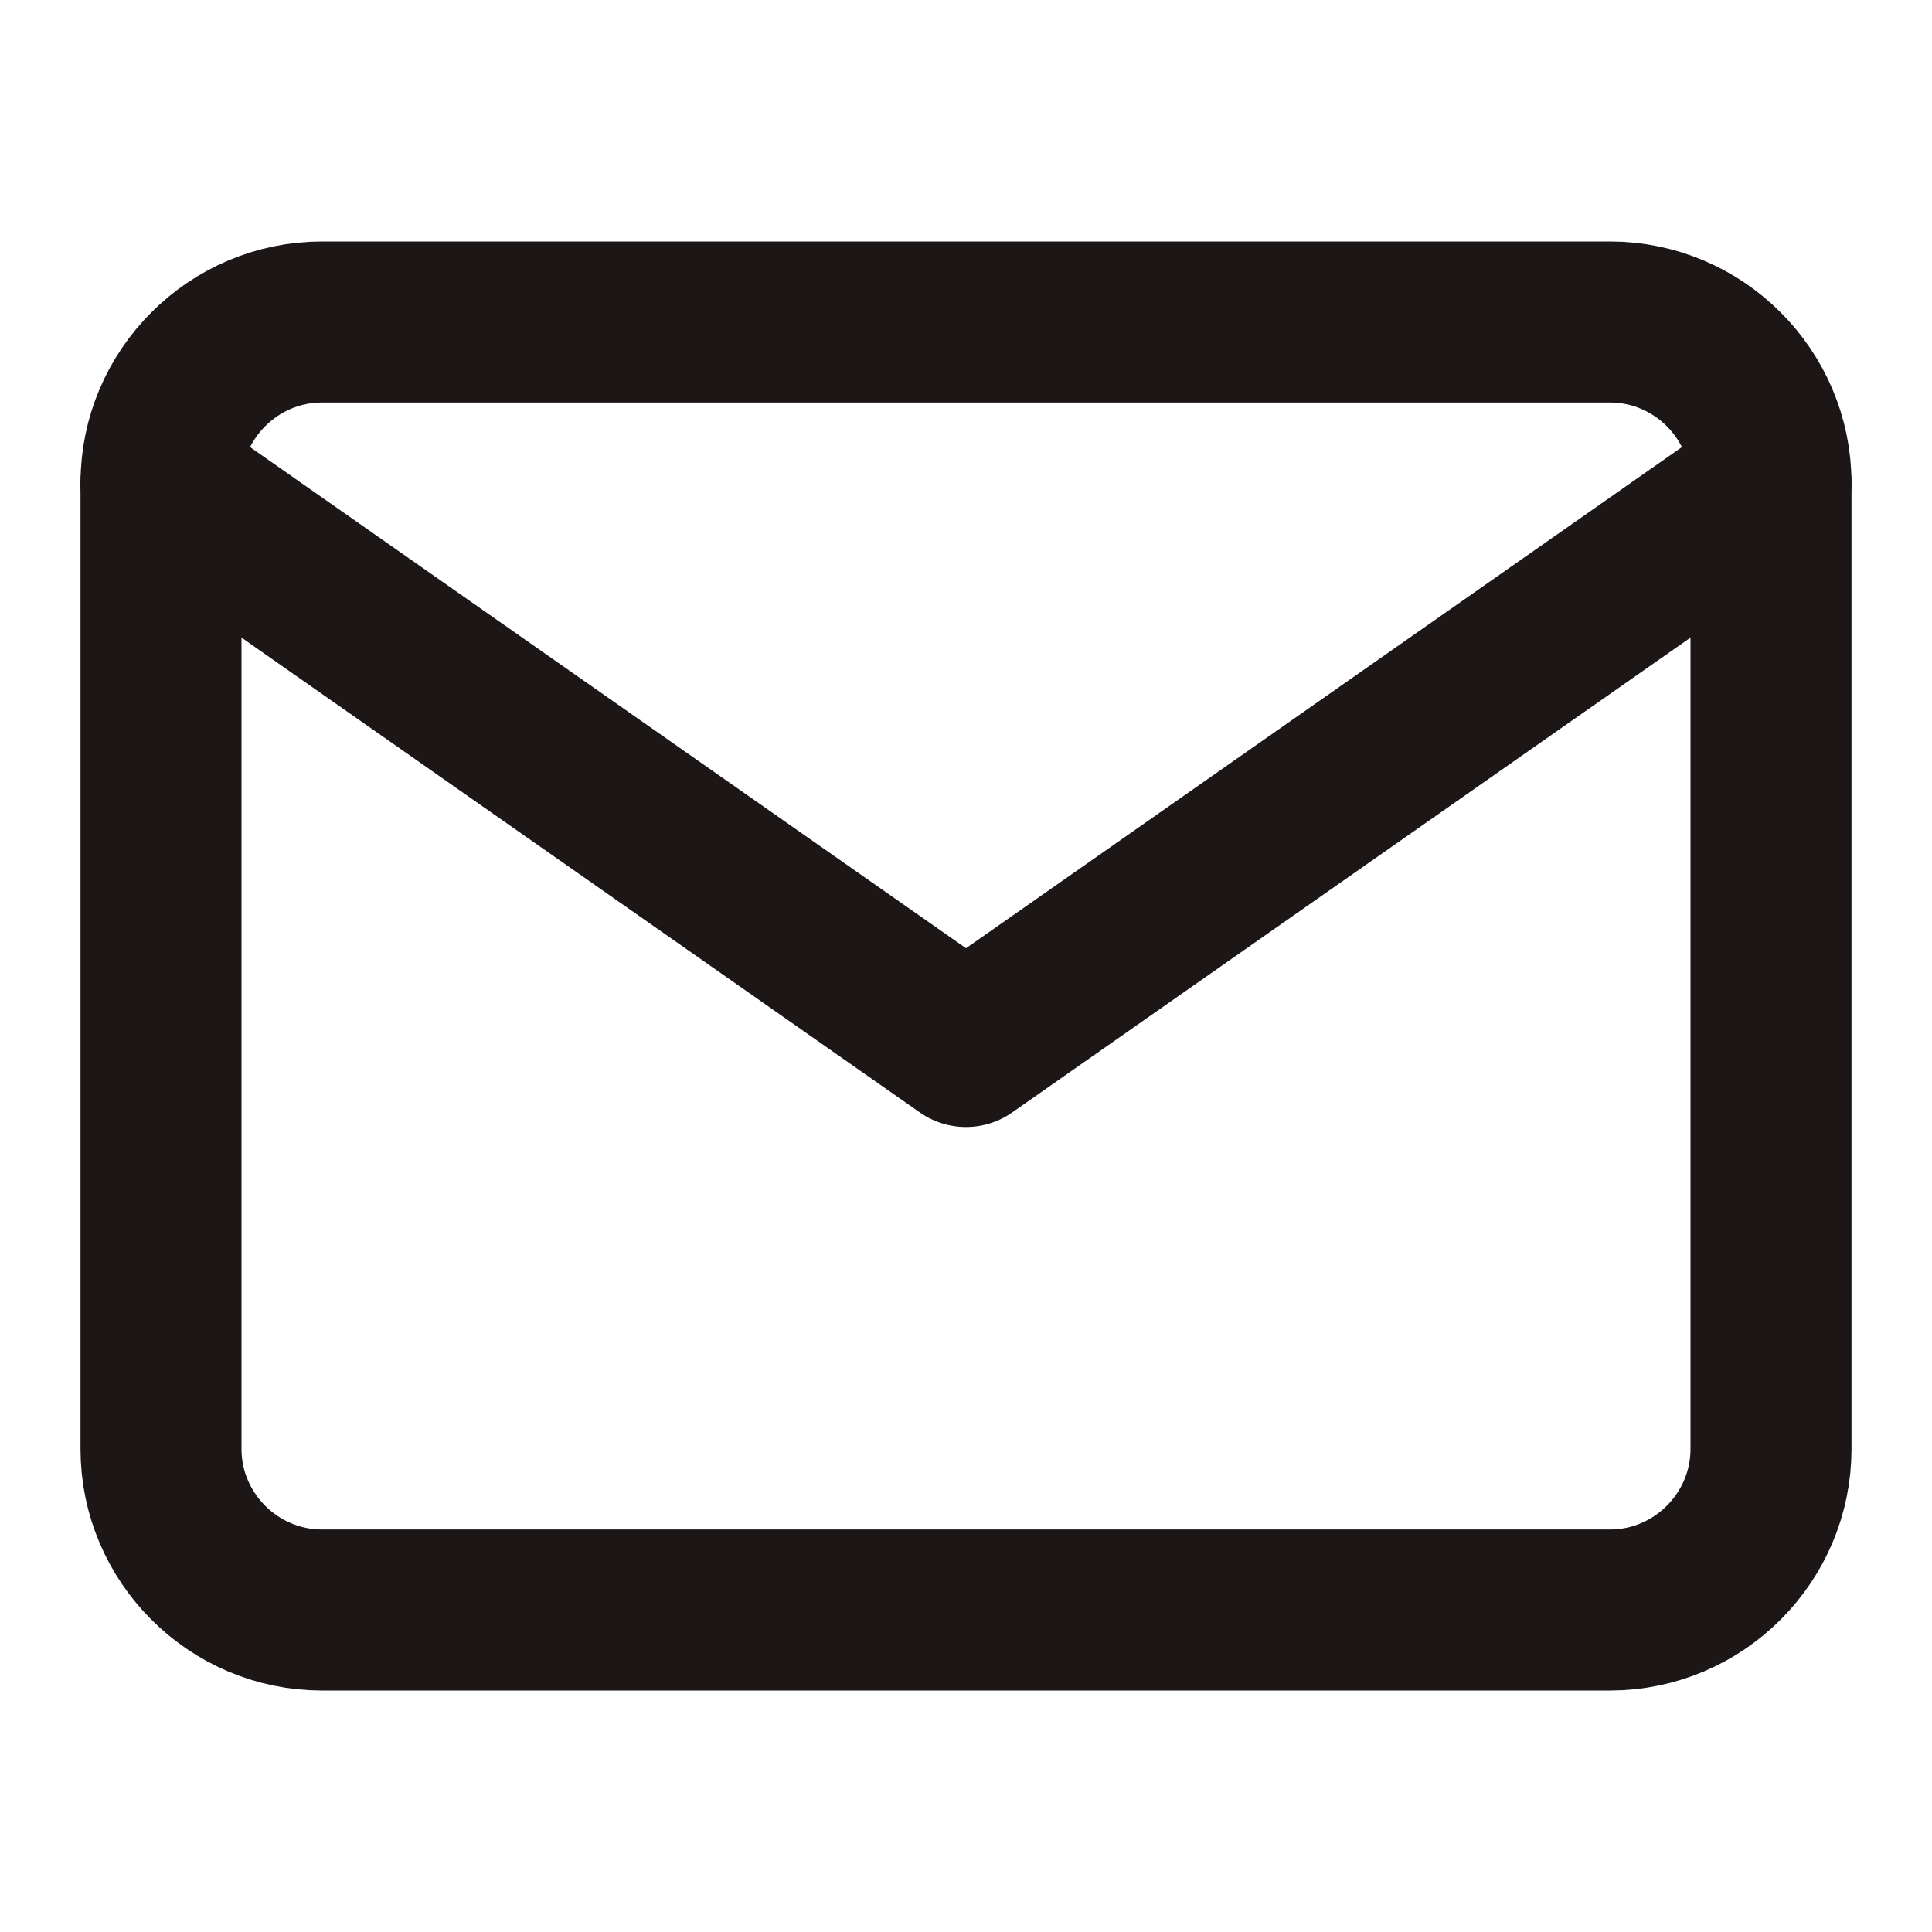
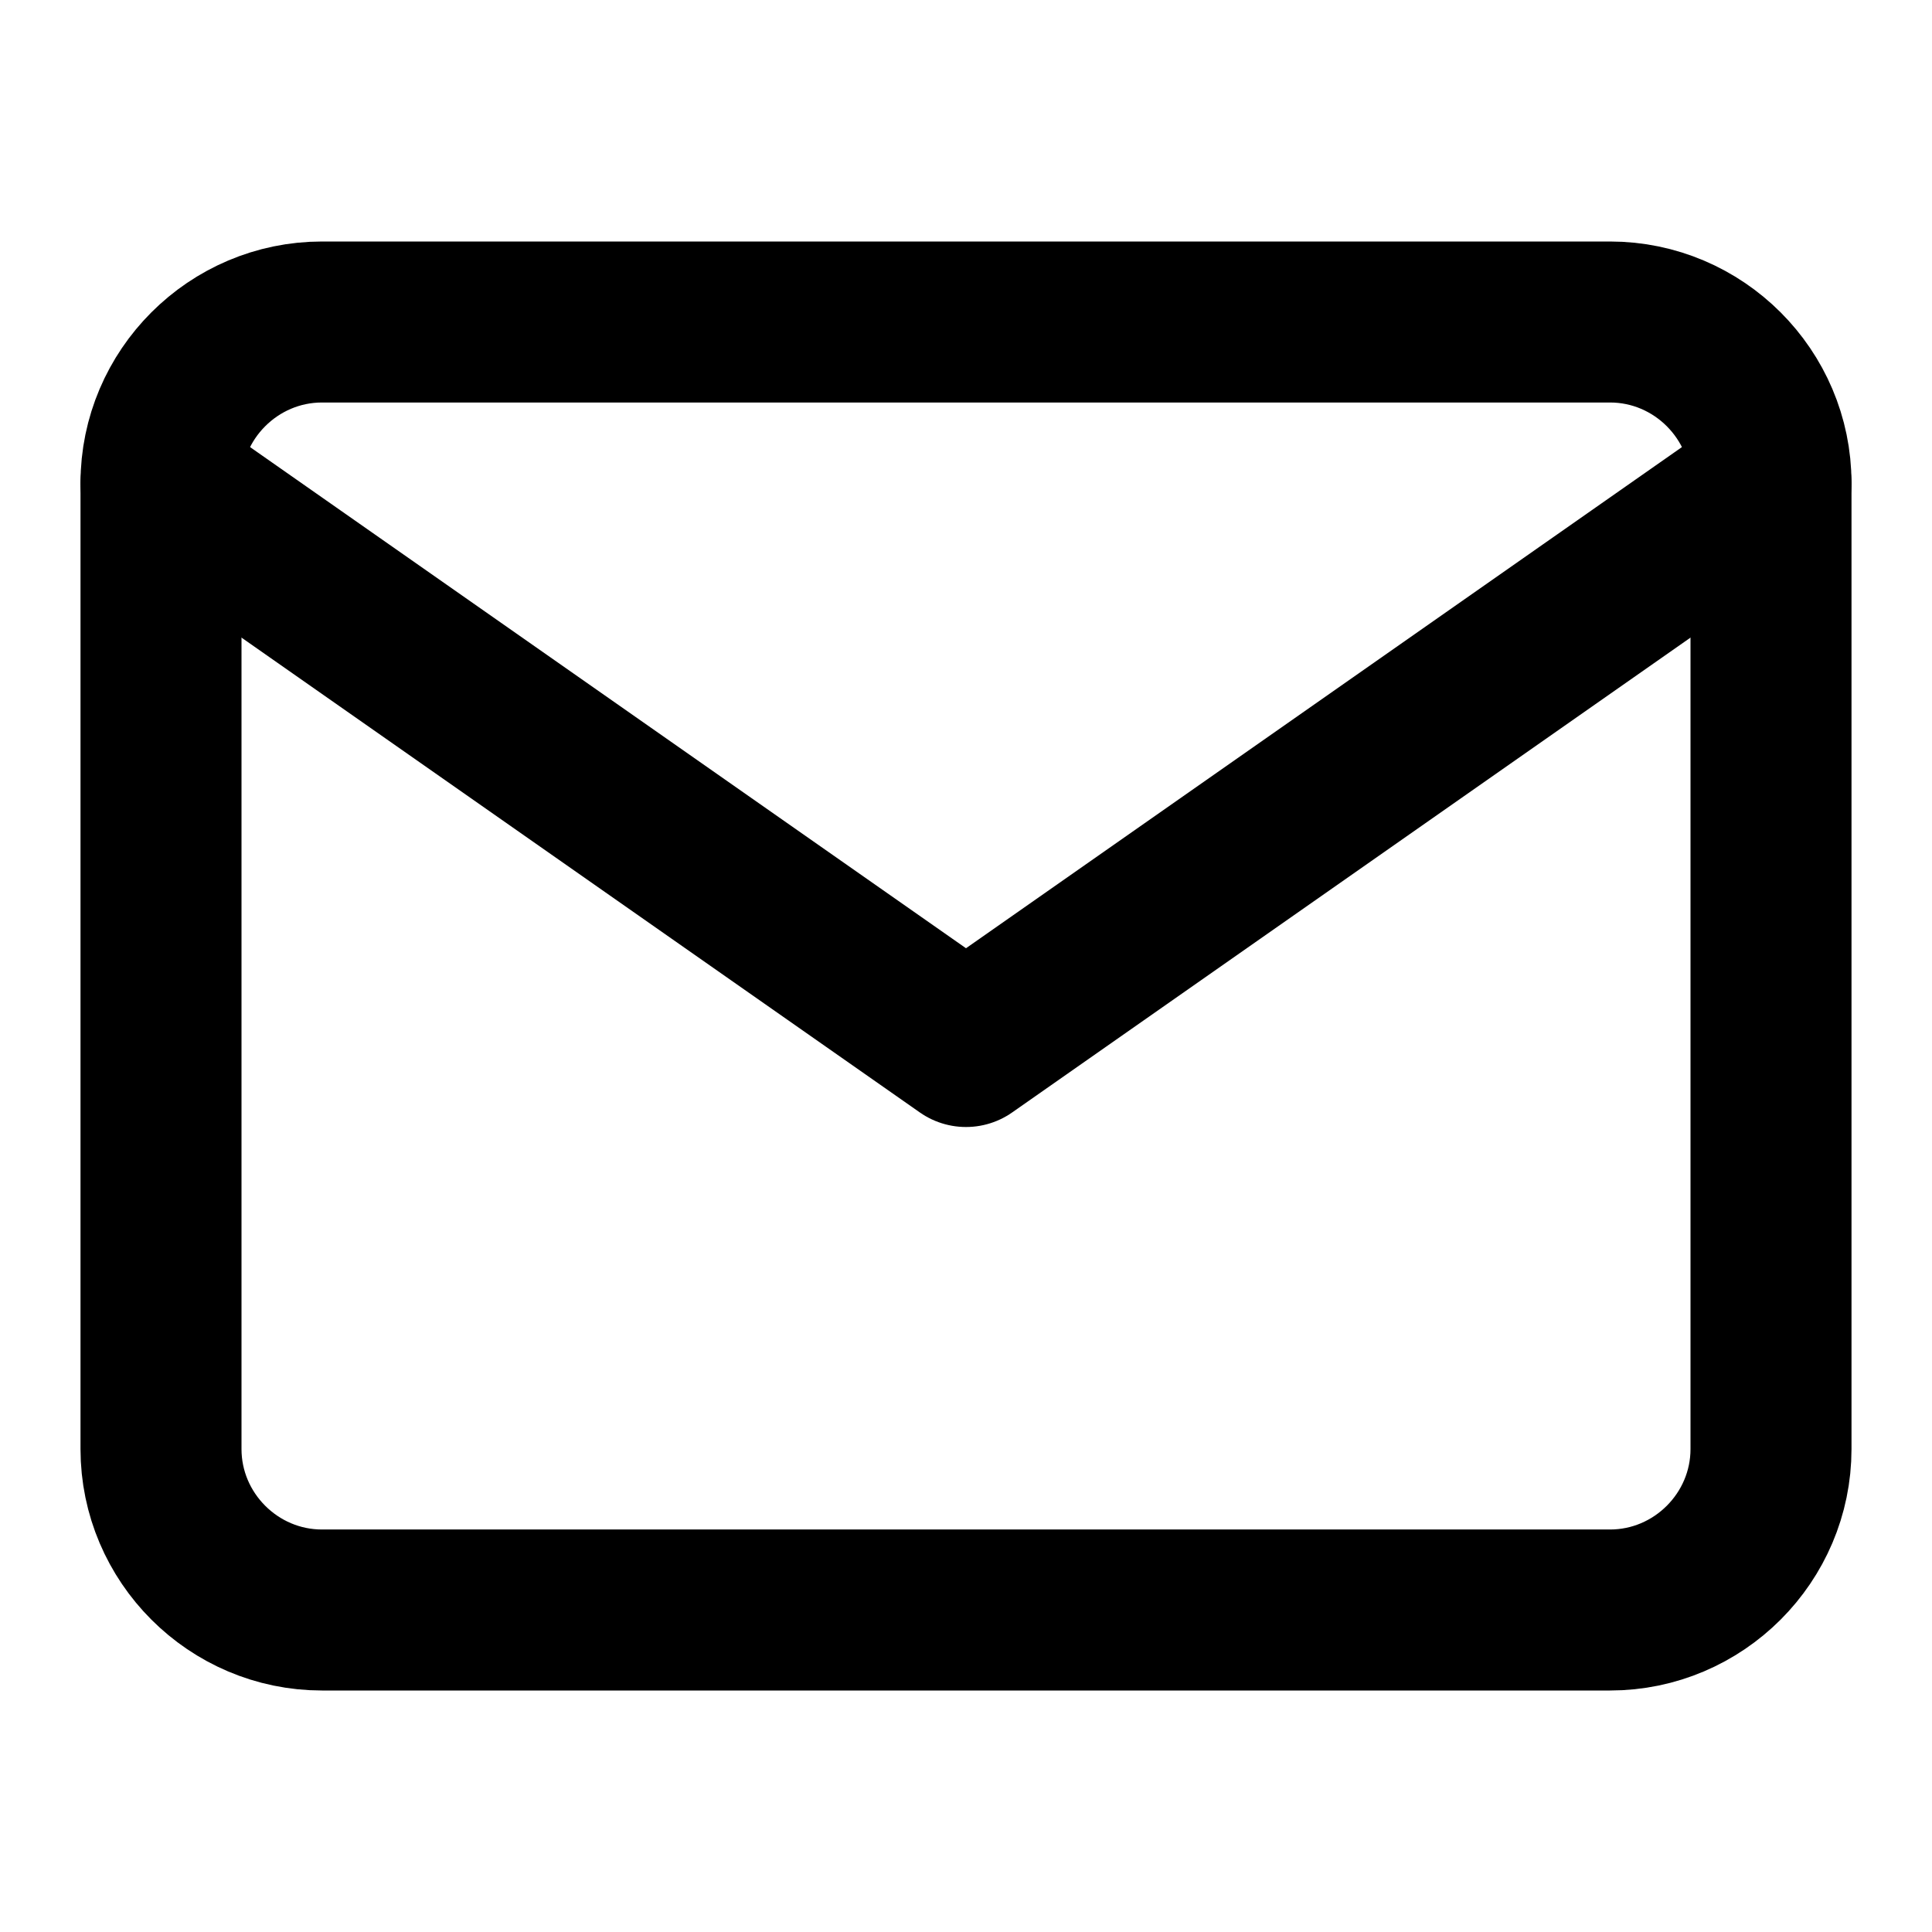
<svg xmlns="http://www.w3.org/2000/svg" width="24" height="24" viewBox="0 0 24 24" fill="none">
-   <path d="M4 4H20C21.1 4 22 4.9 22 6V18C22 19.1 21.1 20 20 20H4C2.9 20 2 19.1 2 18V6C2 4.9 2.9 4 4 4Z" stroke="#1D1616" stroke-width="2" stroke-linecap="round" stroke-linejoin="round" />
-   <path d="M22 6L12 13L2 6" stroke="#1D1616" stroke-width="2" stroke-linecap="round" stroke-linejoin="round" />
+   <path d="M4 4H20C21.1 4 22 4.9 22 6V18C22 19.1 21.1 20 20 20H4C2.9 20 2 19.1 2 18V6C2 4.9 2.9 4 4 4Z" stroke="currentColor" stroke-width="2" stroke-linecap="round" stroke-linejoin="round" />
+   <path d="M22 6L12 13L2 6" stroke="currentColor" stroke-width="2" stroke-linecap="round" stroke-linejoin="round" />
</svg>
